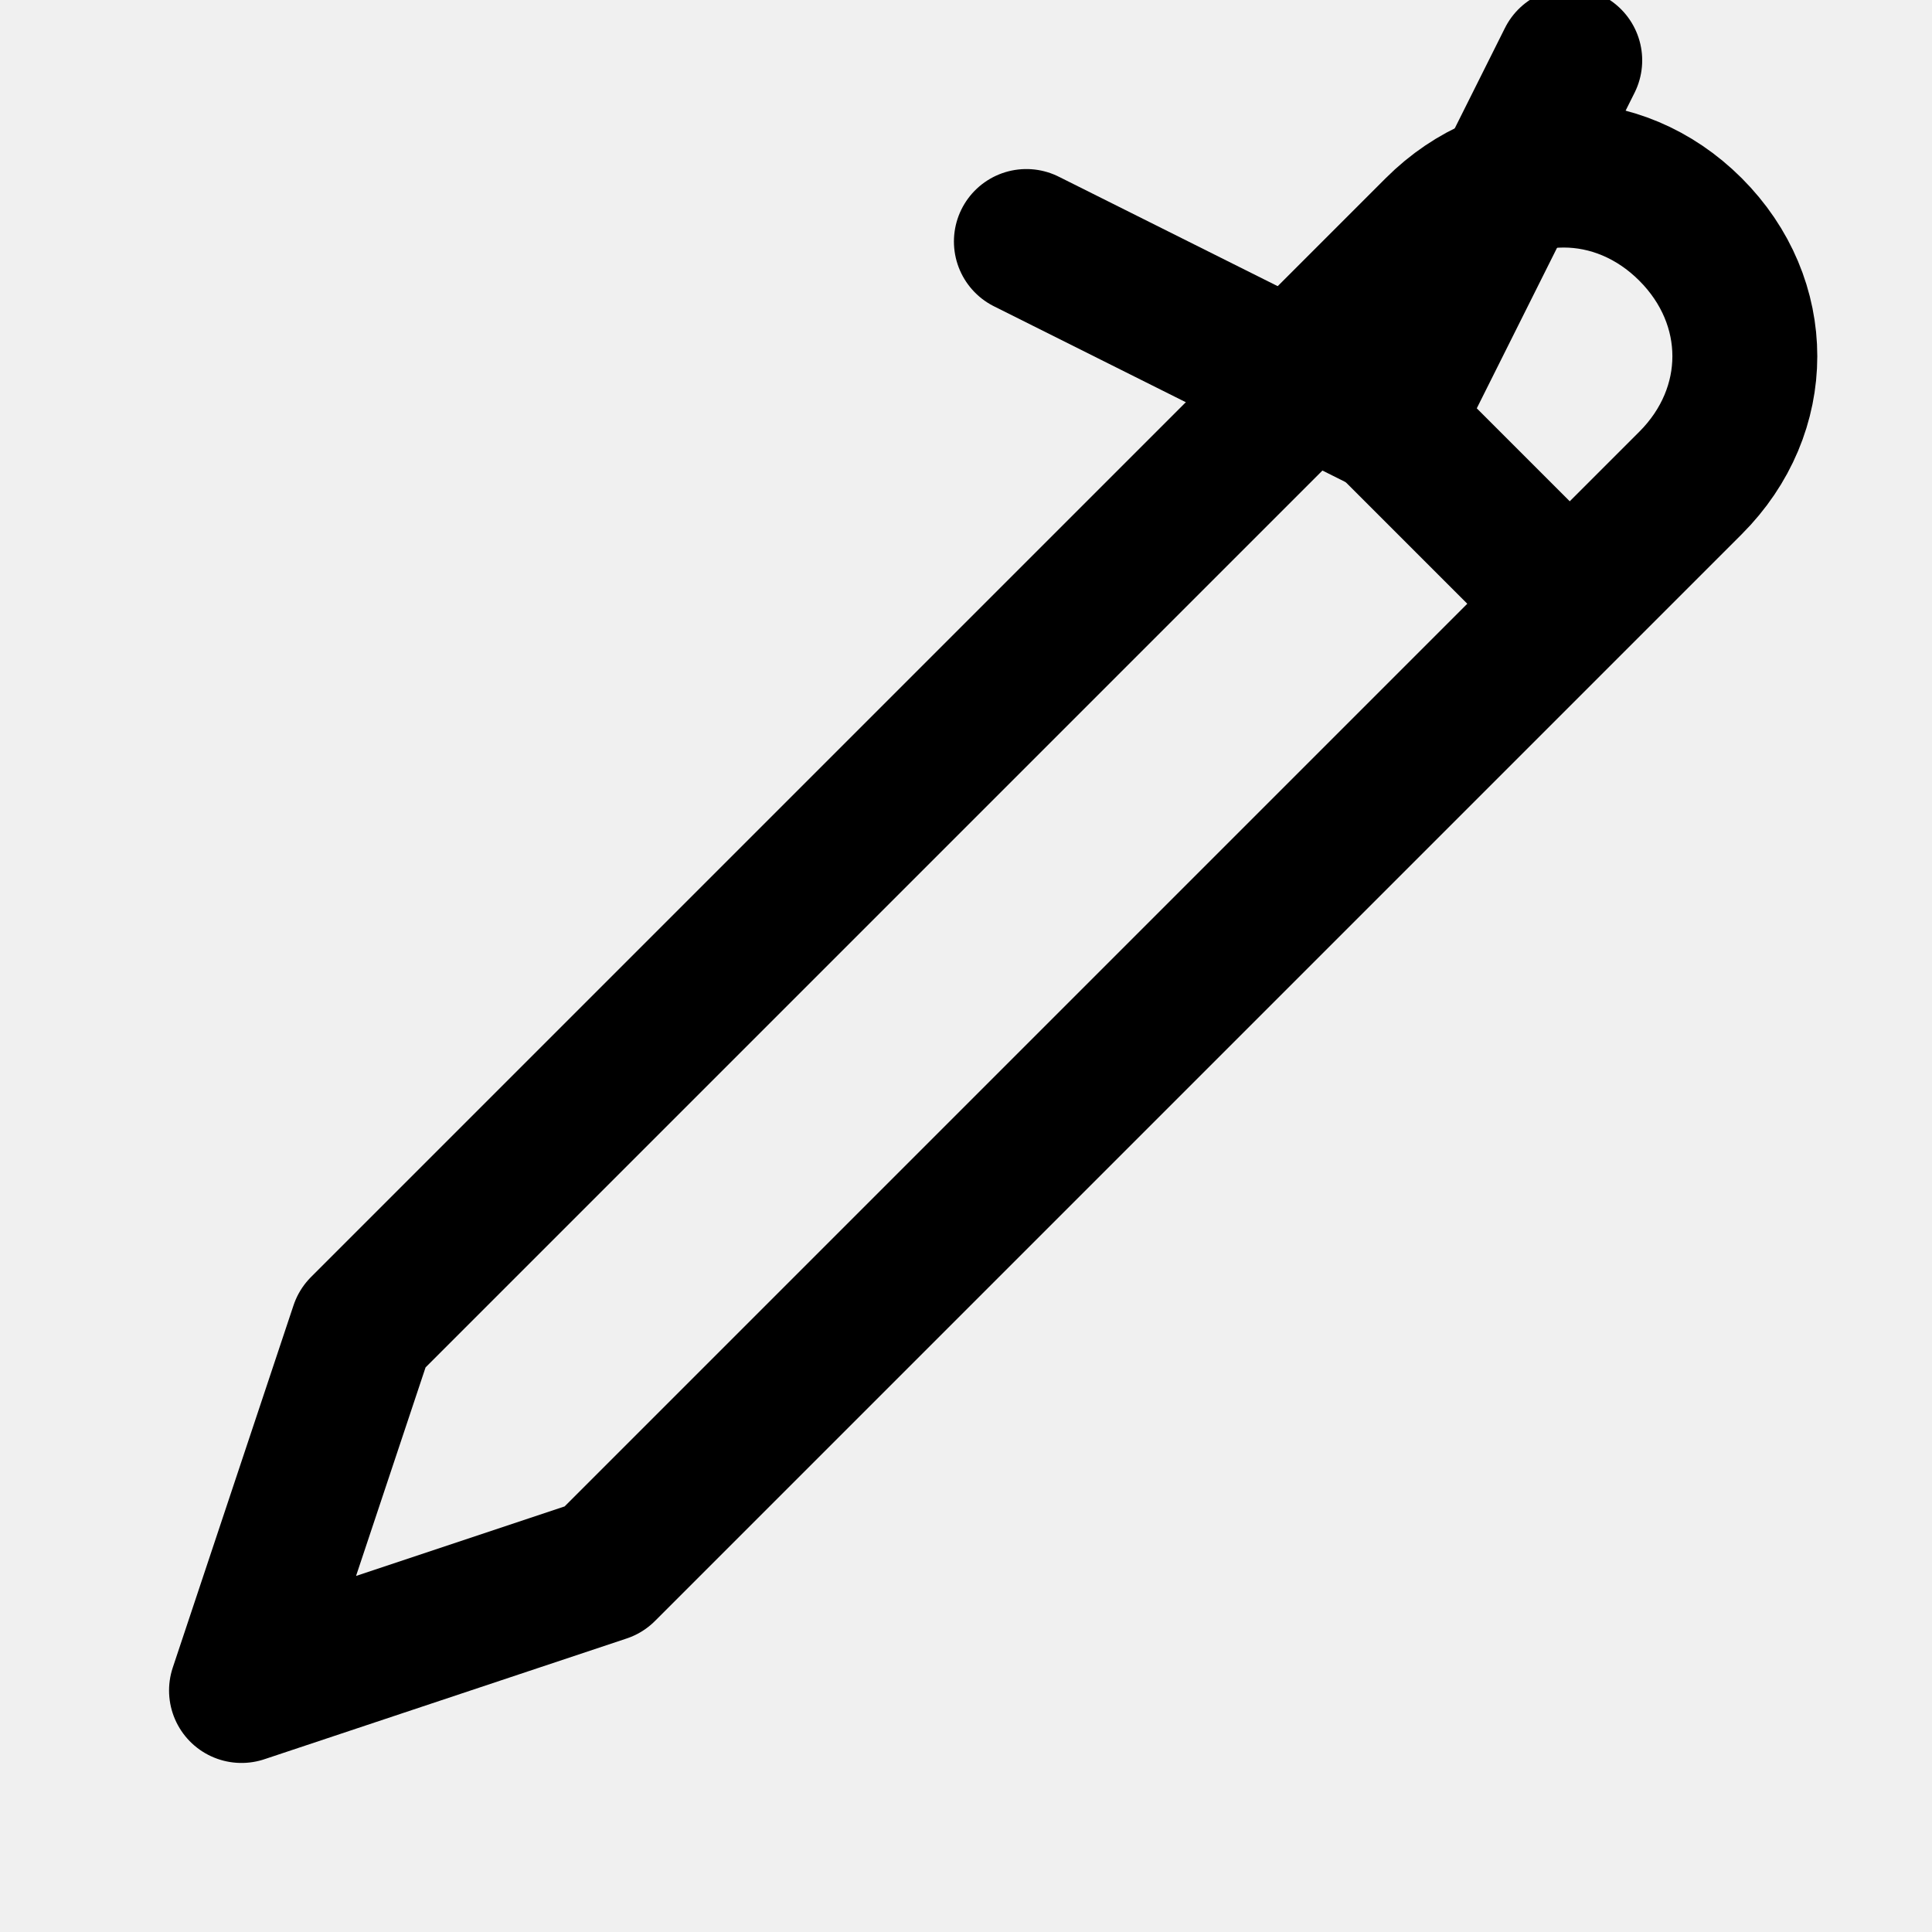
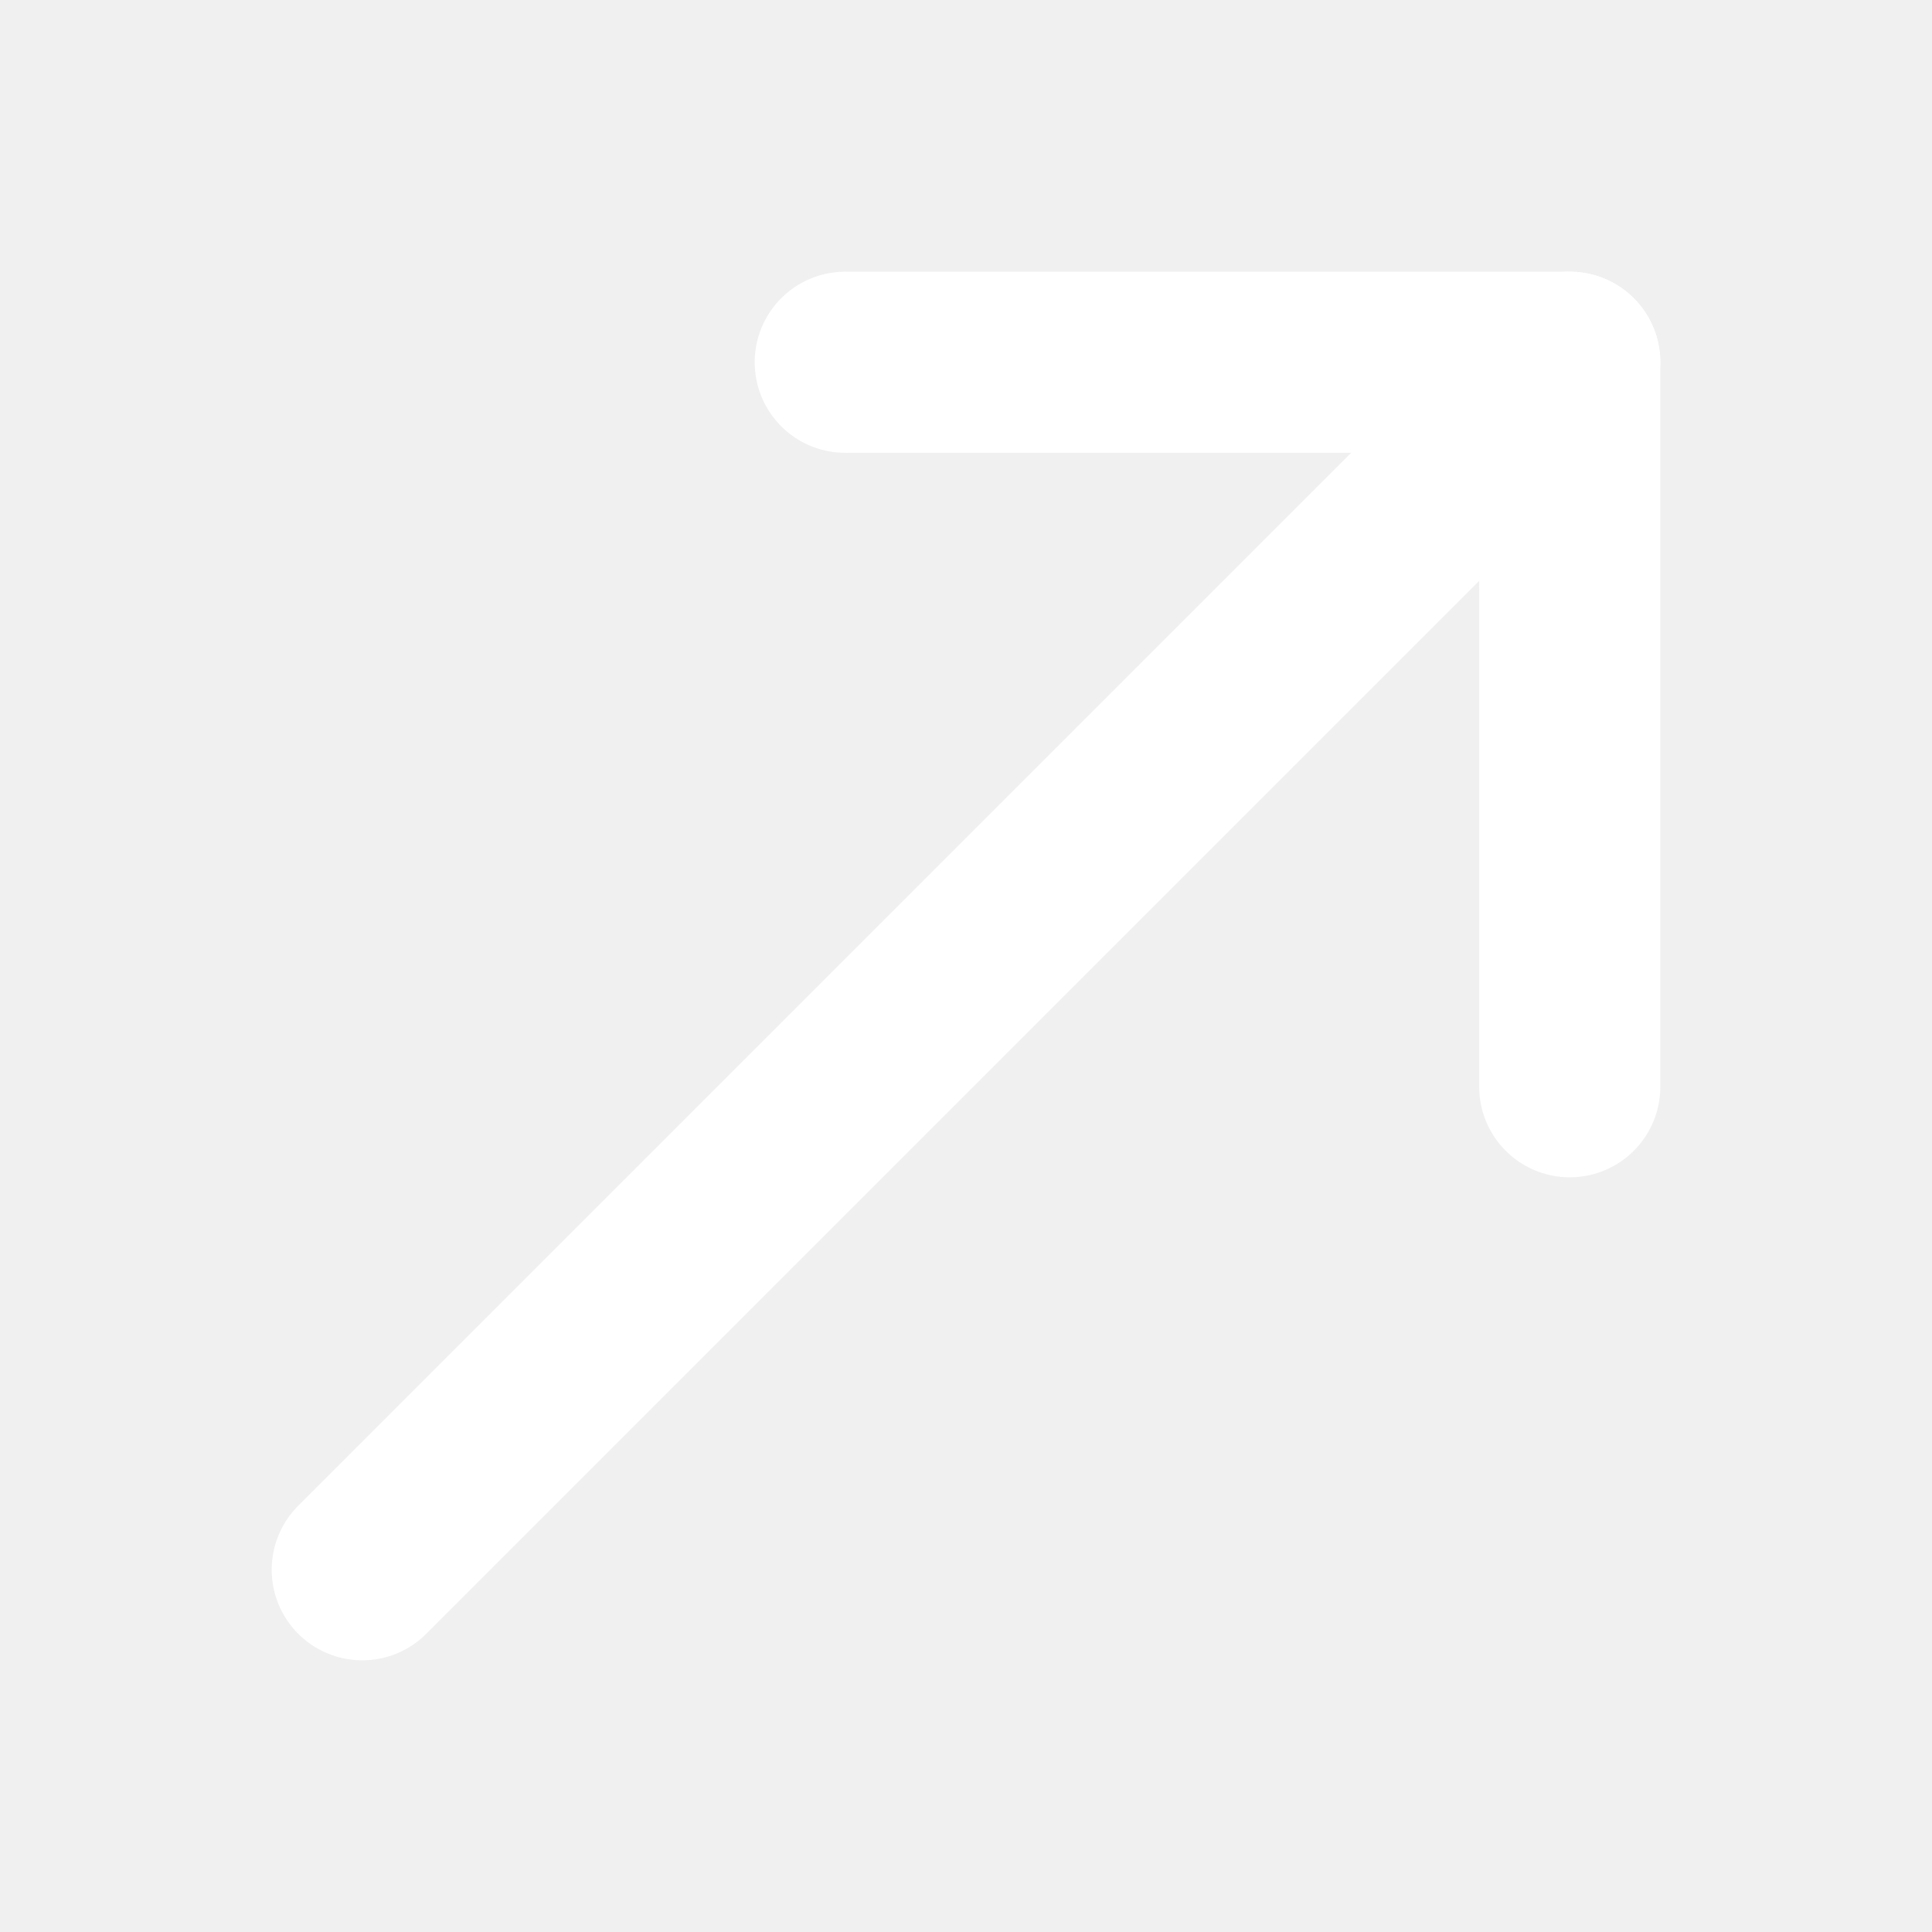
<svg xmlns="http://www.w3.org/2000/svg" width="16" height="16" viewBox="0 0 16 16">
-   <path d="M2 14l3-1L13 5l-2-2L3 11zm11-9l1-1c.6-.6.6-1.5 0-2.1-.6-.6-1.5-.6-2.1 0l-1 1z" fill="none" stroke="currentColor" stroke-width="1.2" stroke-linecap="round" stroke-linejoin="round" />
-   <path d="M11.5 3.5l-3-1.5M11.5 3.5l1.5-3" fill="none" stroke="currentColor" stroke-width="1.2" stroke-linecap="round" />
+   <path d="M3 13L13 3" fill="none" stroke="#ffffff" stroke-width="1.5" stroke-linecap="round" />
+   <path d="M7 3h6v6" fill="none" stroke="#ffffff" stroke-width="1.5" stroke-linecap="round" stroke-linejoin="round" />
</svg>
